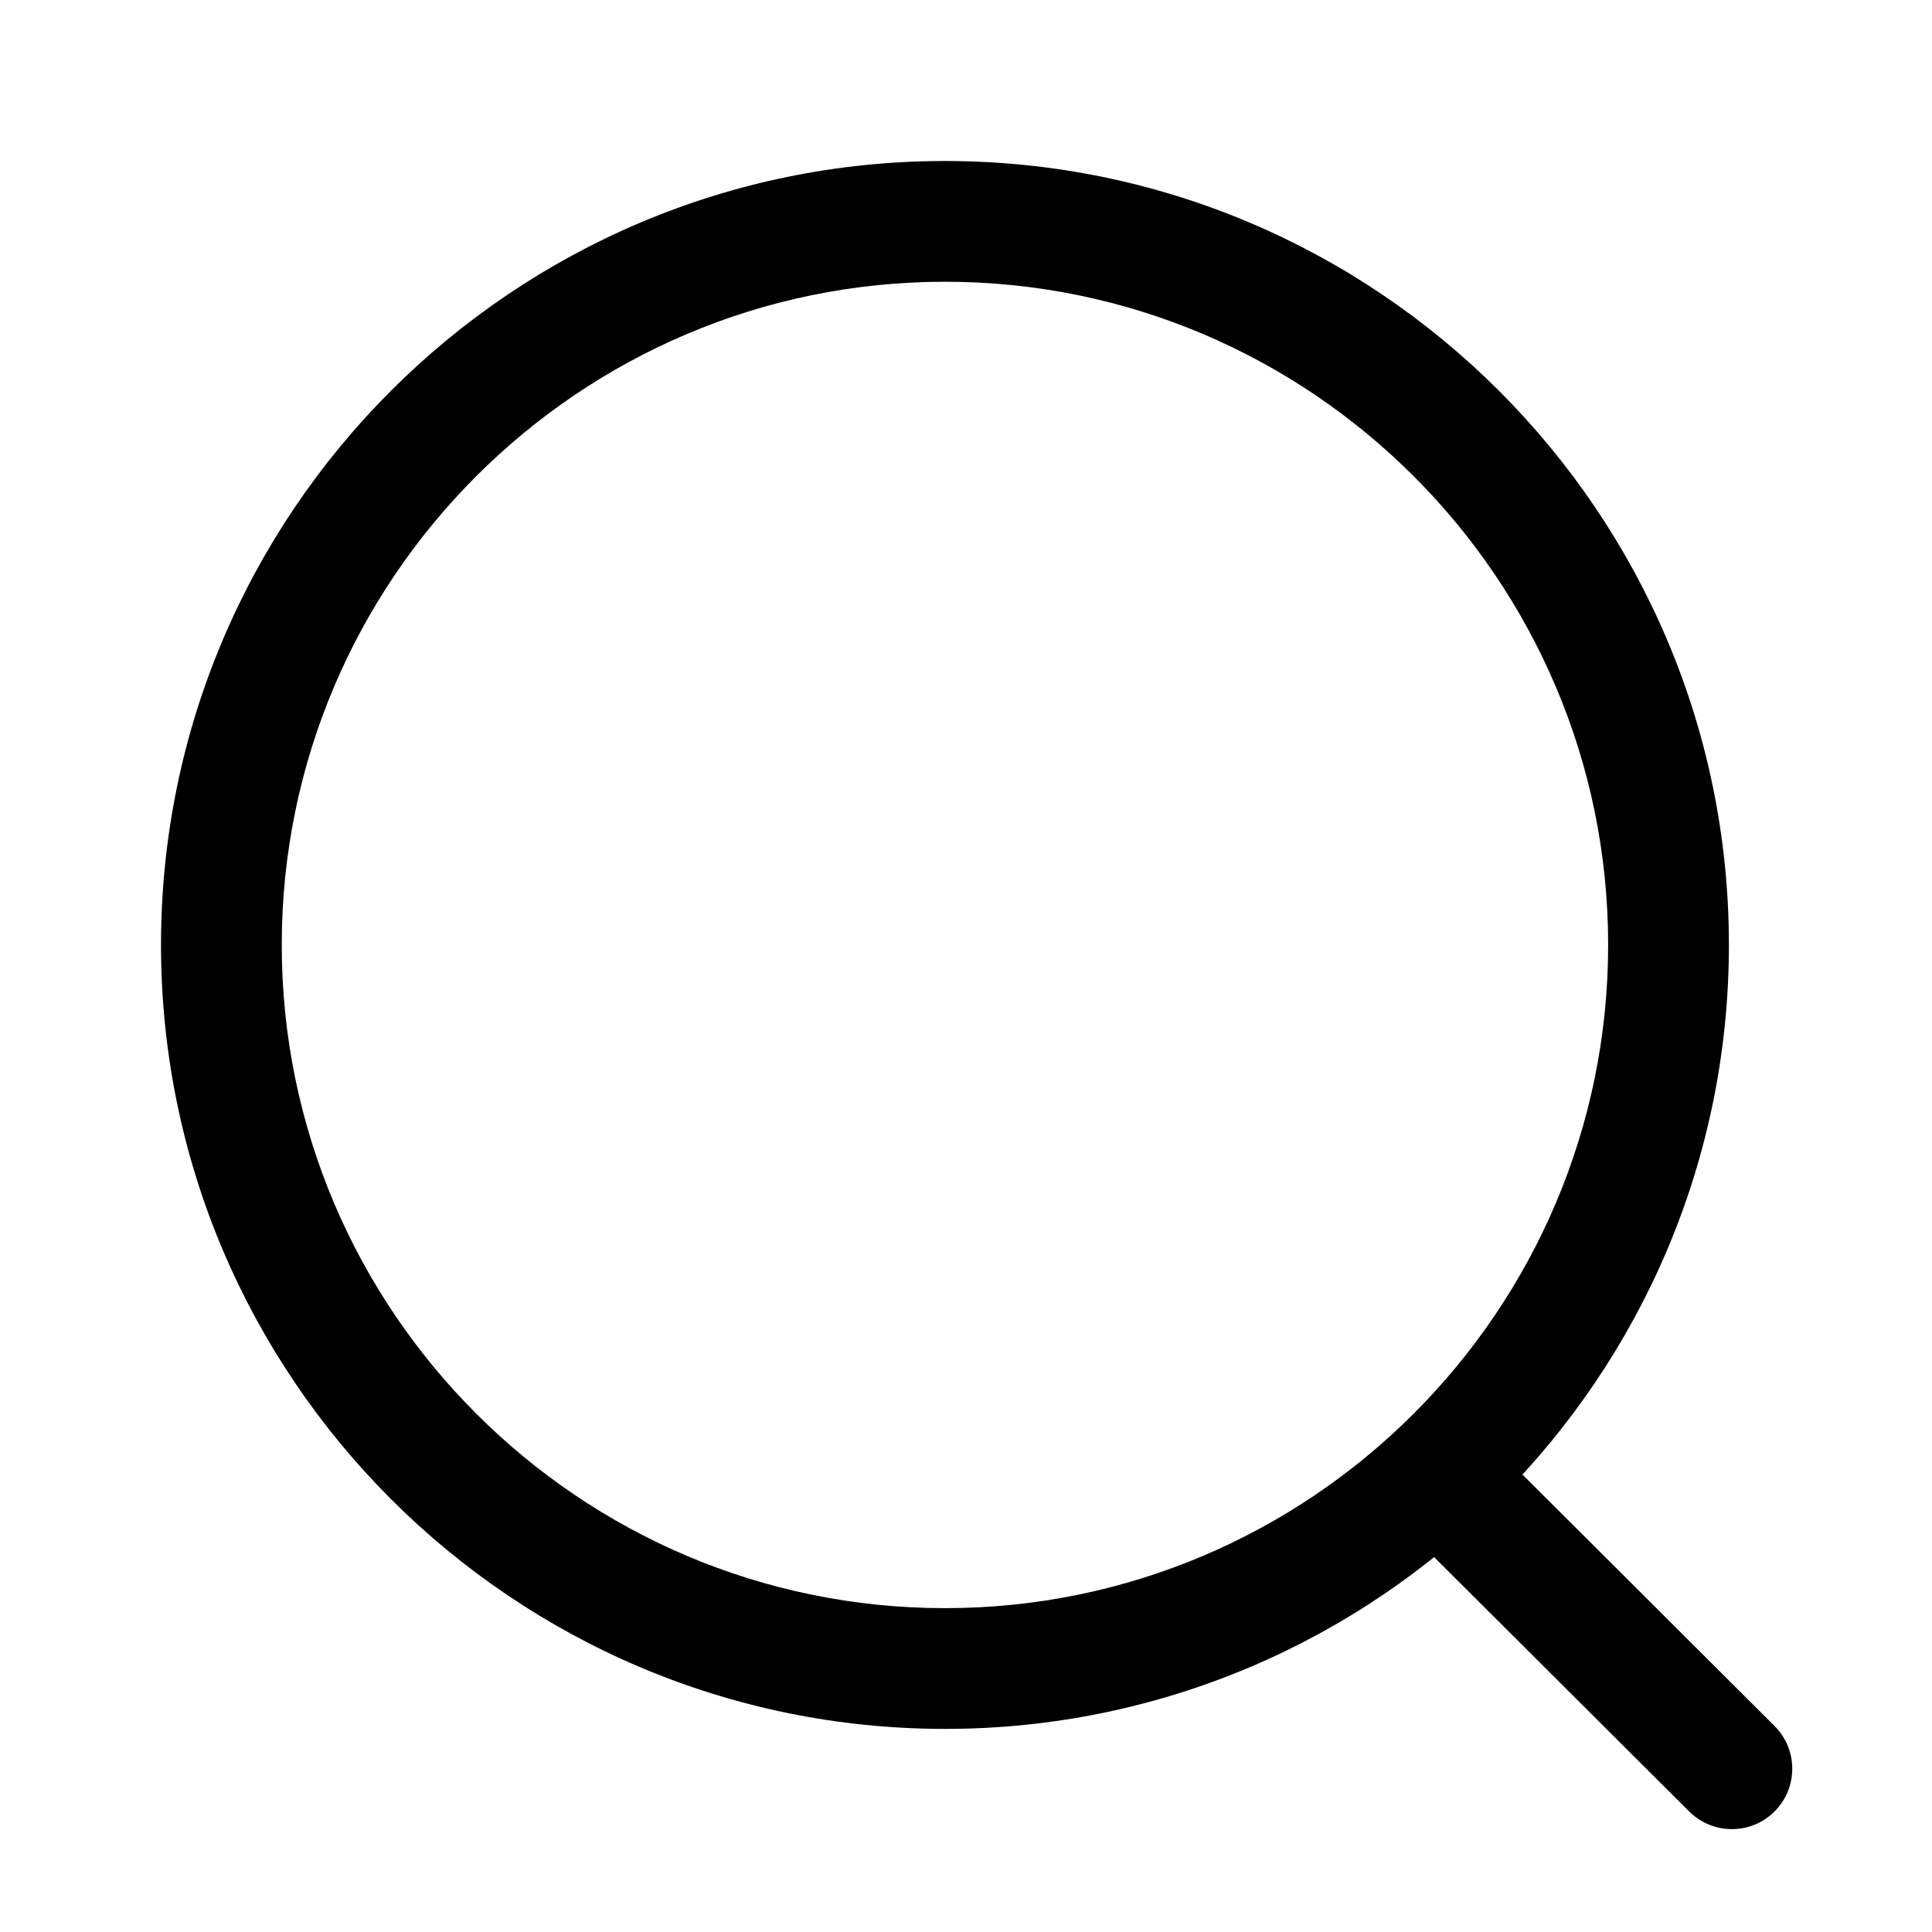
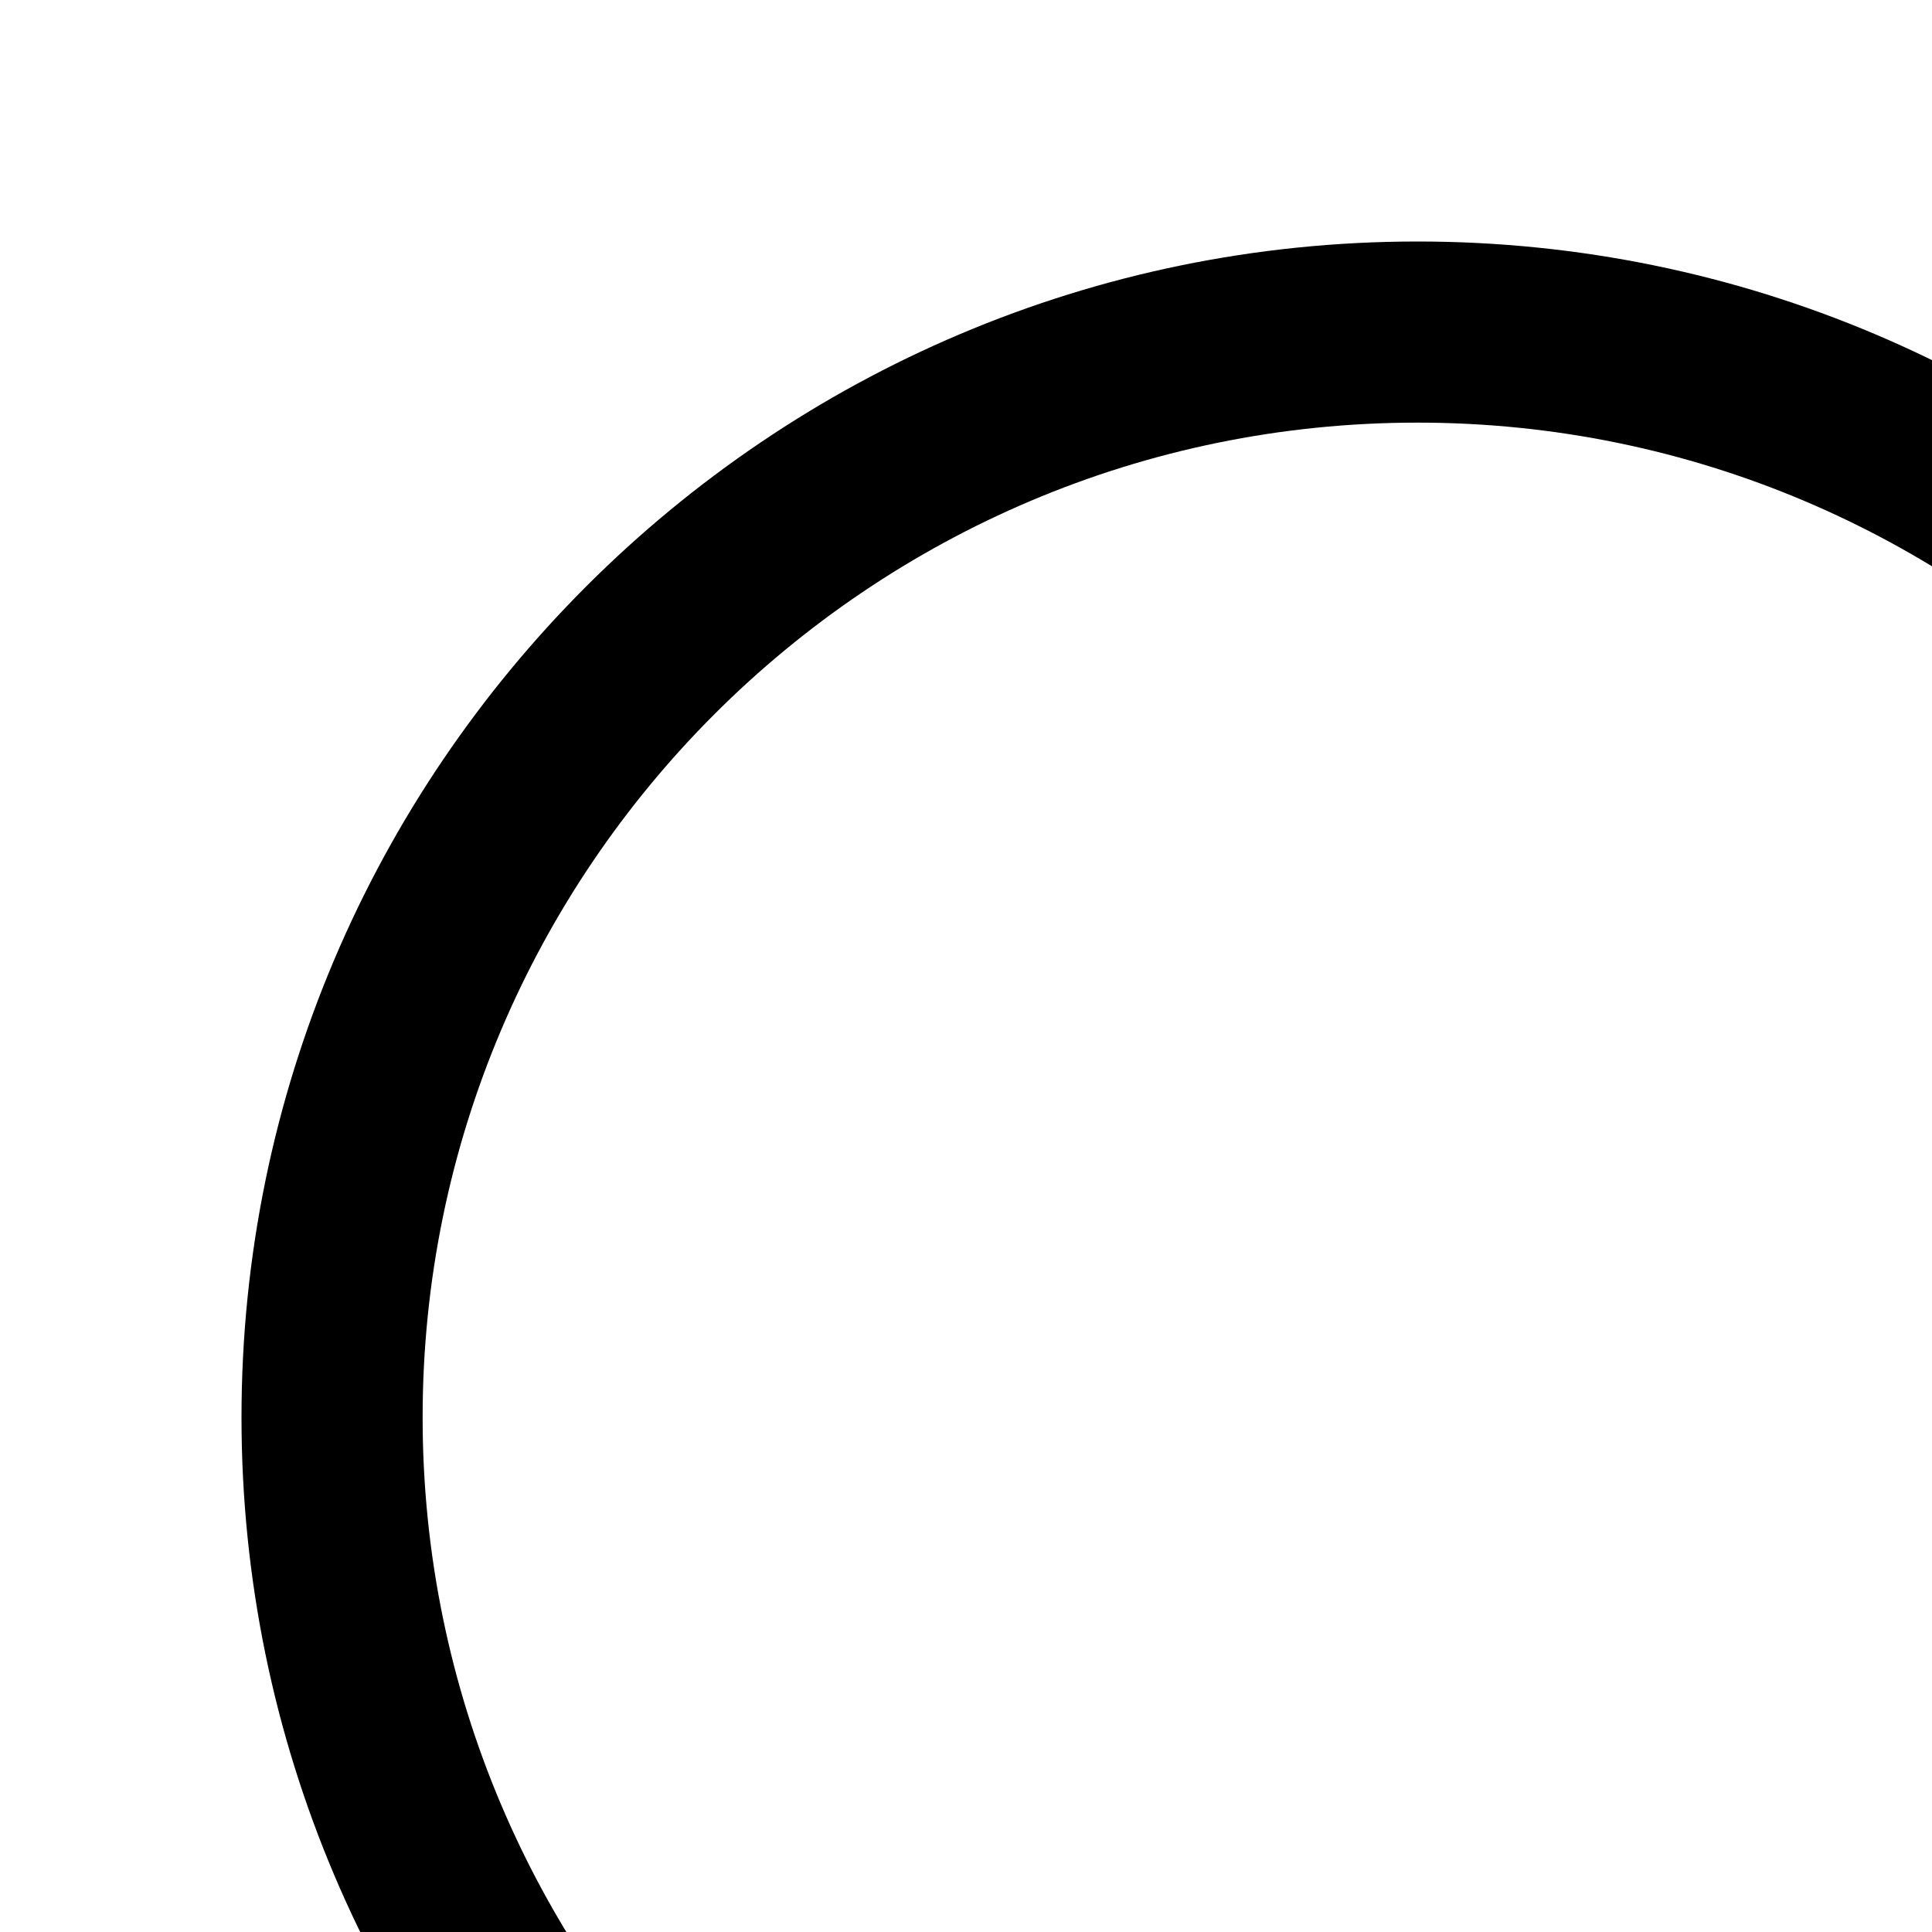
- <svg xmlns="http://www.w3.org/2000/svg" viewBox="0 0 24 24">
+ <svg xmlns="http://www.w3.org/2000/svg" viewBox="0 0 16 16">
  <path fill-rule="evenodd" clip-rule="evenodd" d="M11.739 3.5C7.196 3.5 3.5 7.195 3.5 11.738C3.5 16.281 7.196 19.977 11.739 19.977C16.281 19.977 19.977 16.281 19.977 11.738C19.977 7.195 16.281 3.5 11.739 3.5ZM11.739 21.477C6.369 21.477 2 17.108 2 11.738C2 6.368 6.369 2 11.739 2C17.109 2 21.477 6.368 21.477 11.738C21.477 17.108 17.109 21.477 11.739 21.477Z" />
  <path fill-rule="evenodd" clip-rule="evenodd" d="M21.514 22.722C21.323 22.722 21.131 22.649 20.984 22.503L17.46 18.989C17.167 18.696 17.166 18.221 17.459 17.928C17.751 17.633 18.226 17.635 18.52 17.926L22.044 21.441C22.337 21.734 22.338 22.208 22.045 22.501C21.899 22.649 21.706 22.722 21.514 22.722Z" />
</svg>
